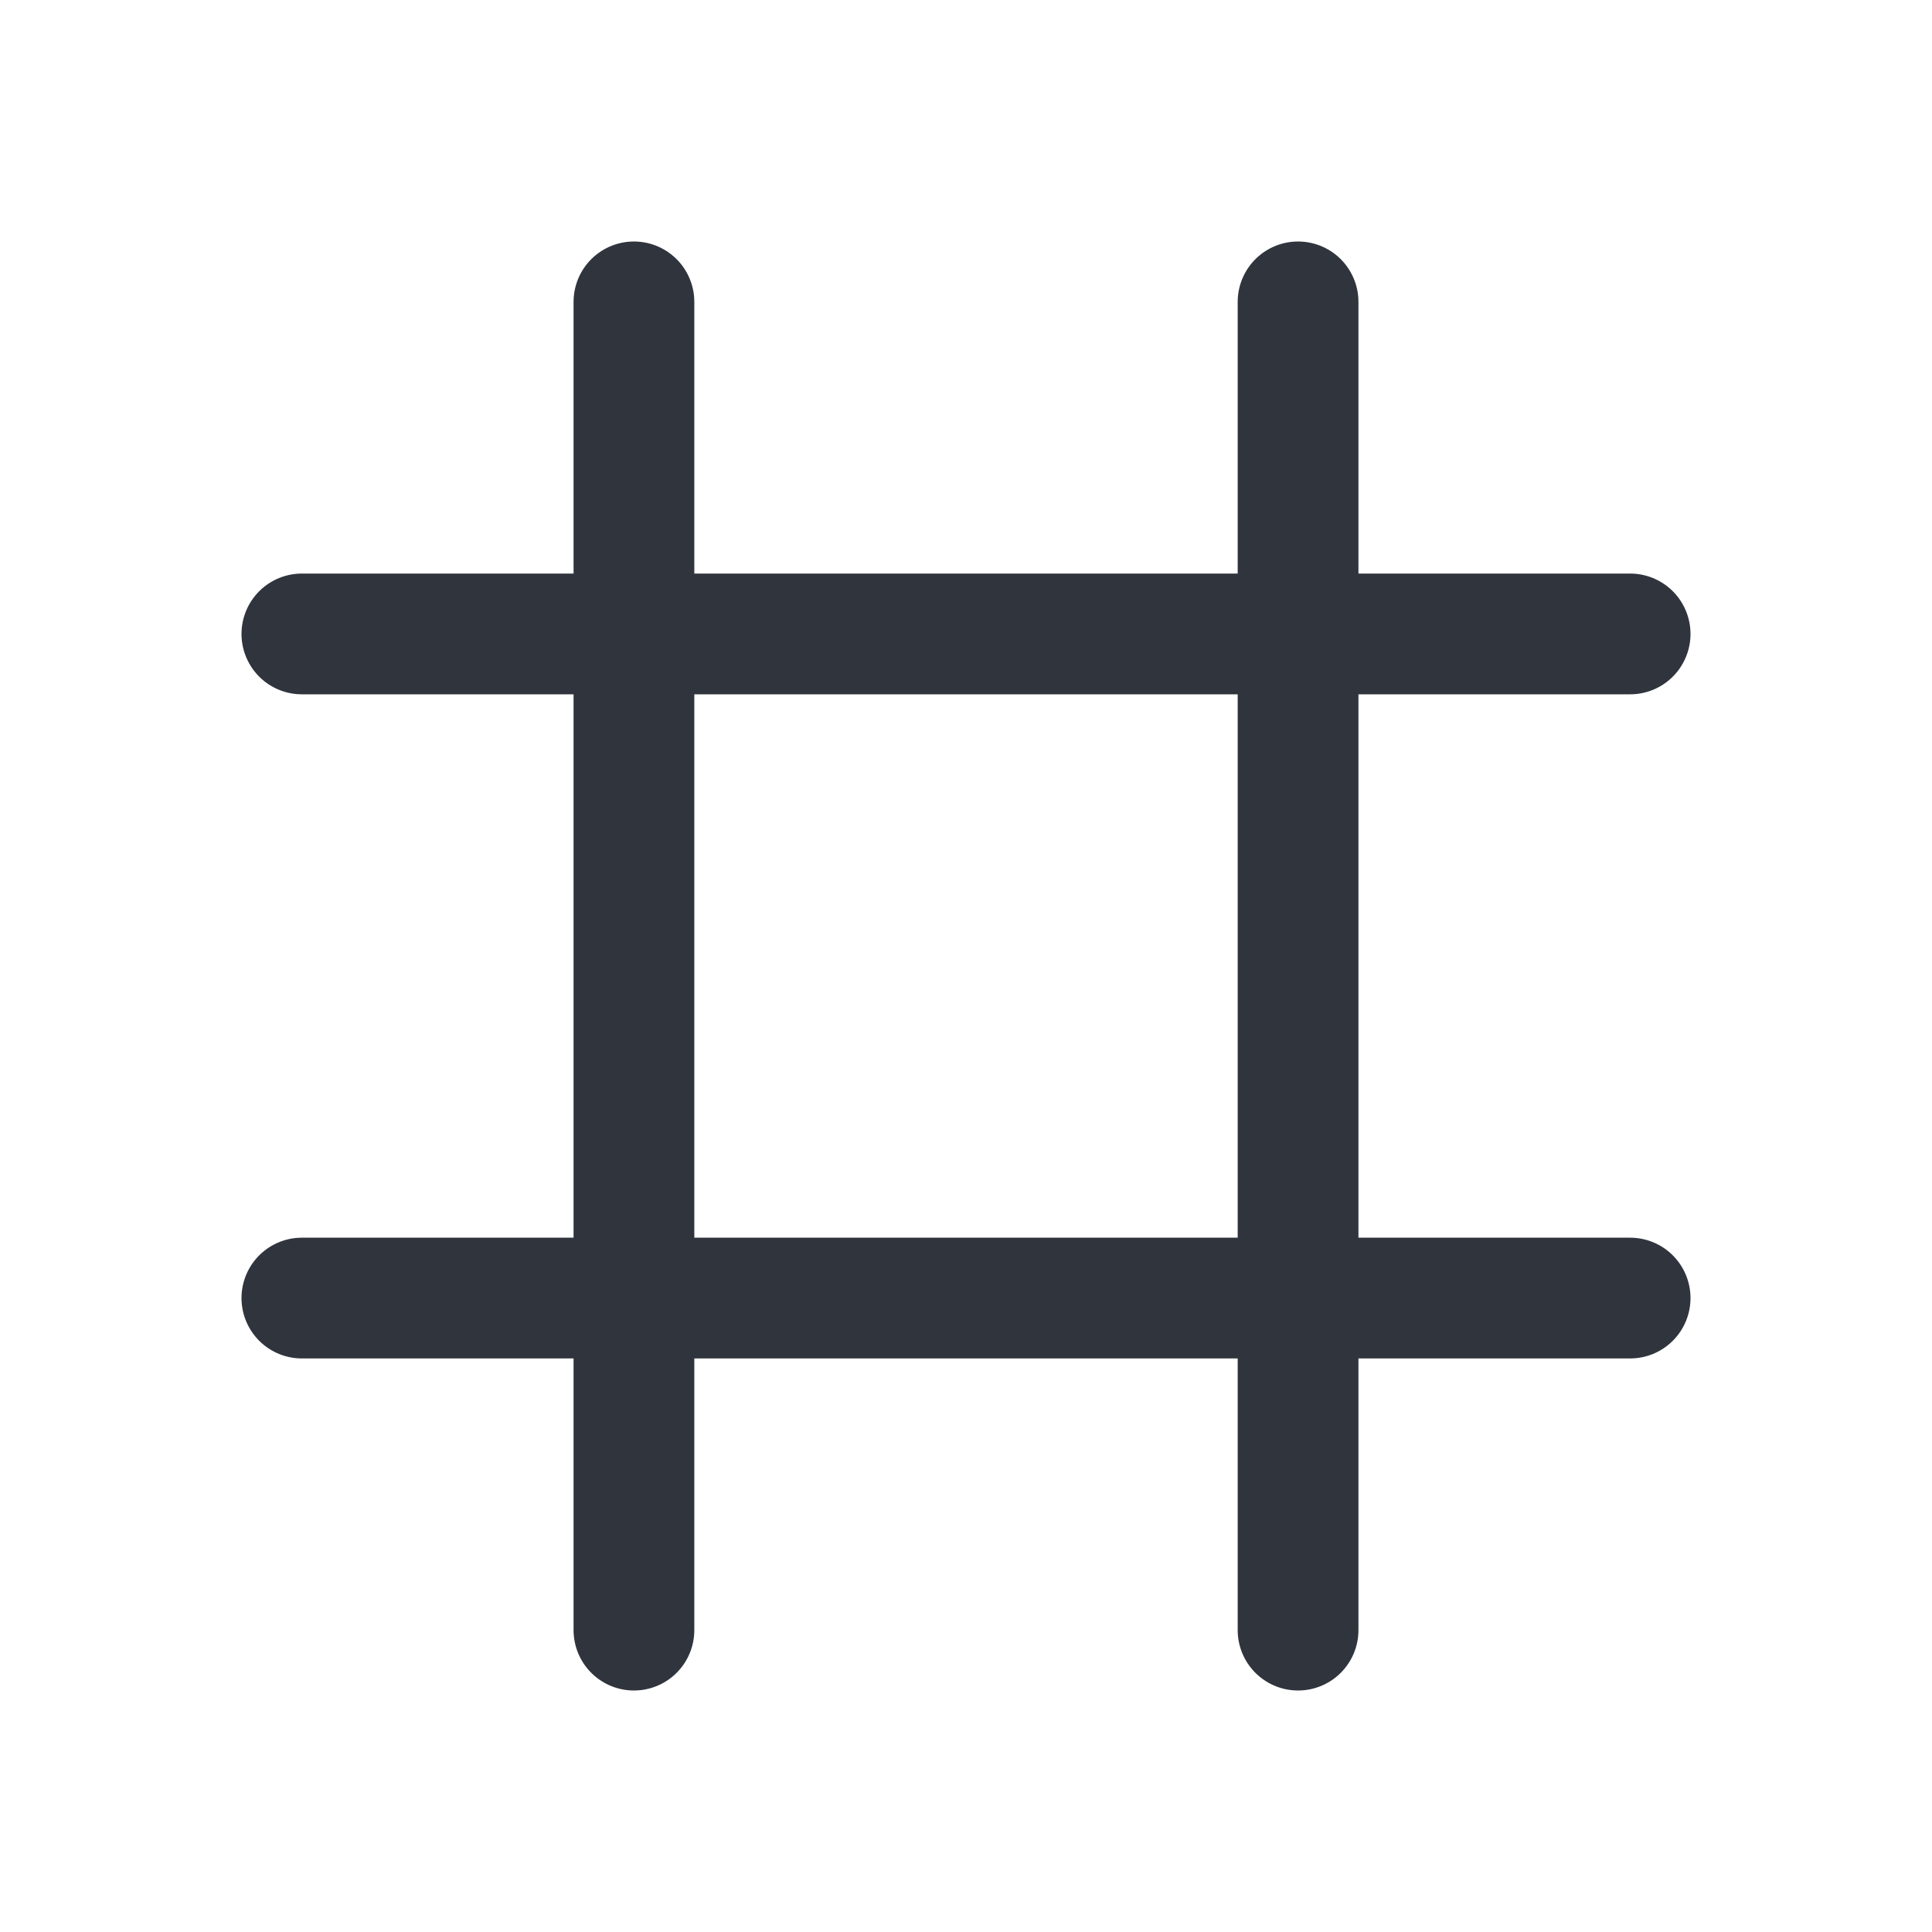
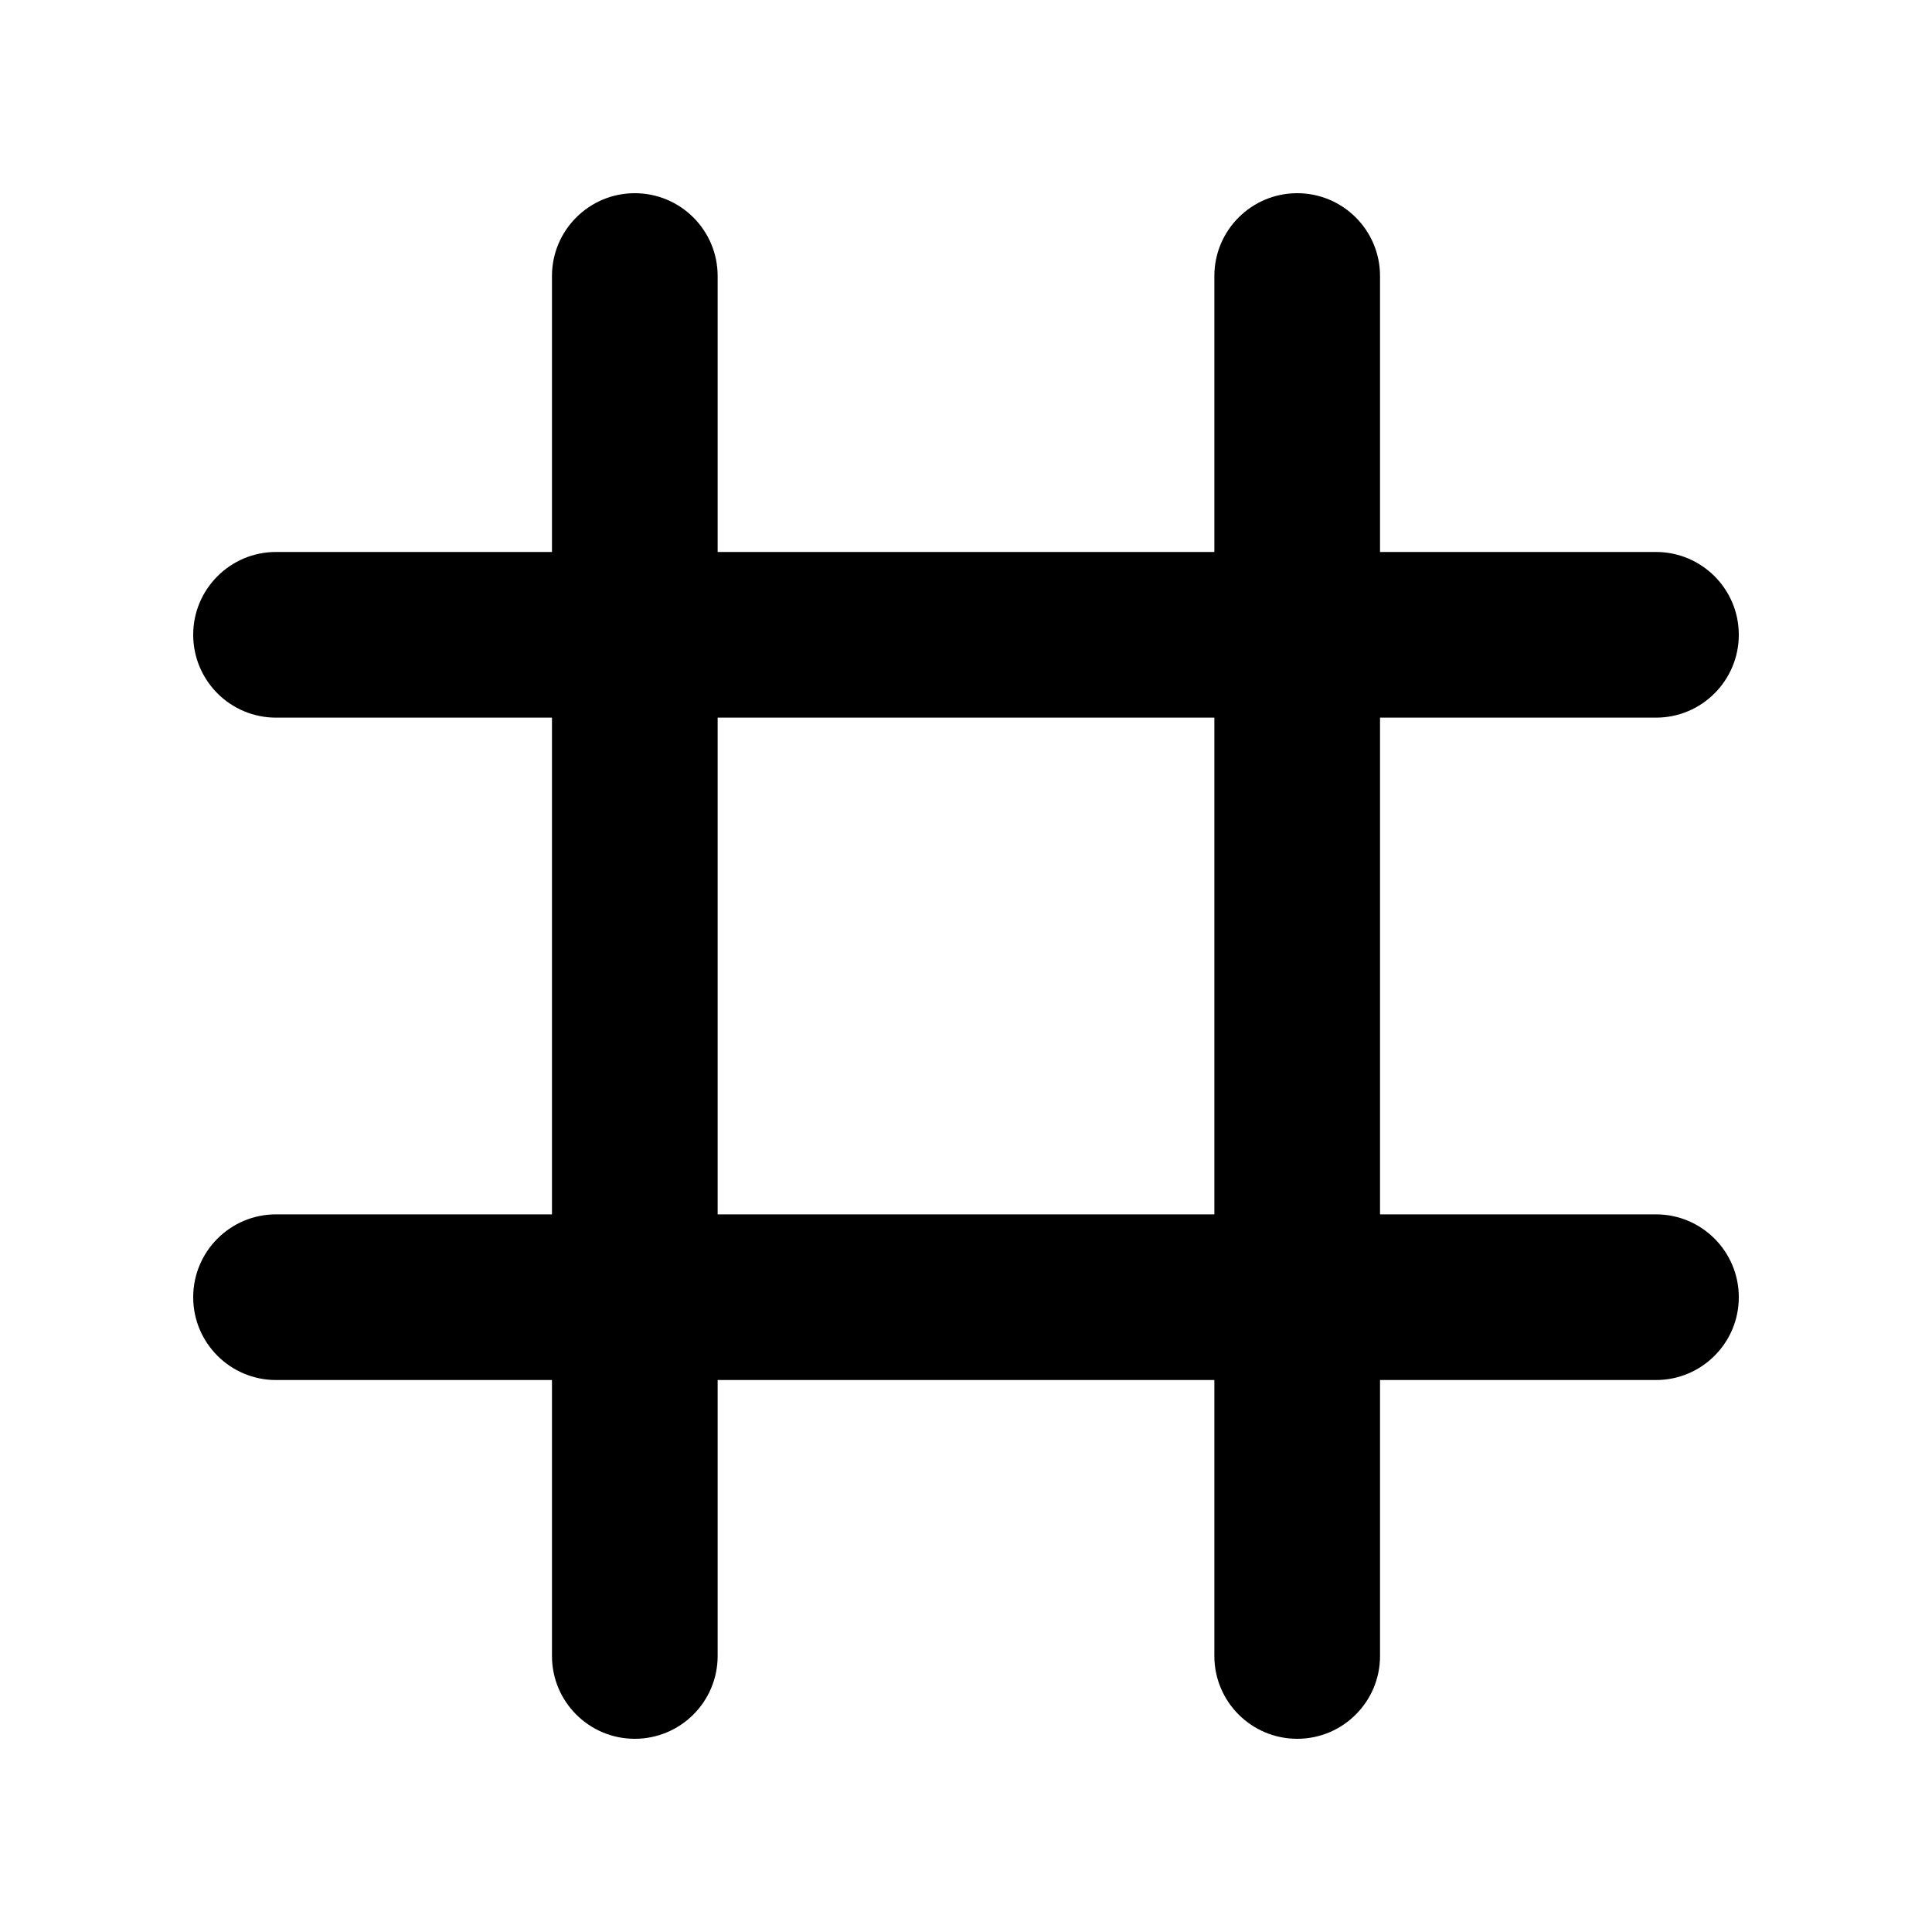
- <svg xmlns="http://www.w3.org/2000/svg" width="32" height="32" viewBox="0 0 32 32" fill="none">
-   <path d="M21.5 5V27M10.5 5V27M5 10.5H27M5 21.5H27" stroke="#2F343D" stroke-width="2" stroke-linecap="round" />
+ <svg xmlns="http://www.w3.org/2000/svg" viewBox="0 0 20 20">
+   <path d="M5.714,12.571 L5.714,7.429 L2.857,7.429 C2.384,7.429 2,7.045 2,6.571 L2,6.571 C2,6.098 2.384,5.714 2.857,5.714 L5.714,5.714 L5.714,2.857 C5.714,2.384 6.098,2 6.571,2 L6.571,2 C7.045,2 7.429,2.384 7.429,2.857 L7.429,5.714 L12.571,5.714 L12.571,2.857 C12.571,2.384 12.955,2 13.429,2 L13.429,2 C13.902,2 14.286,2.384 14.286,2.857 L14.286,5.714 L17.143,5.714 C17.616,5.714 18,6.098 18,6.571 L18,6.571 C18,7.045 17.616,7.429 17.143,7.429 L14.286,7.429 L14.286,12.571 L17.143,12.571 C17.616,12.571 18,12.955 18,13.429 L18,13.429 C18,13.902 17.616,14.286 17.143,14.286 L14.286,14.286 L14.286,17.143 C14.286,17.616 13.902,18 13.429,18 L13.429,18 C12.955,18 12.571,17.616 12.571,17.143 L12.571,14.286 L7.429,14.286 L7.429,17.143 C7.429,17.616 7.045,18 6.571,18 L6.571,18 C6.098,18 5.714,17.616 5.714,17.143 L5.714,14.286 L2.857,14.286 C2.384,14.286 2,13.902 2,13.429 L2,13.429 C2,12.955 2.384,12.571 2.857,12.571 L5.714,12.571 Z M7.429,12.571 L12.571,12.571 L12.571,7.429 L7.429,7.429 L7.429,12.571 Z" />
</svg>
